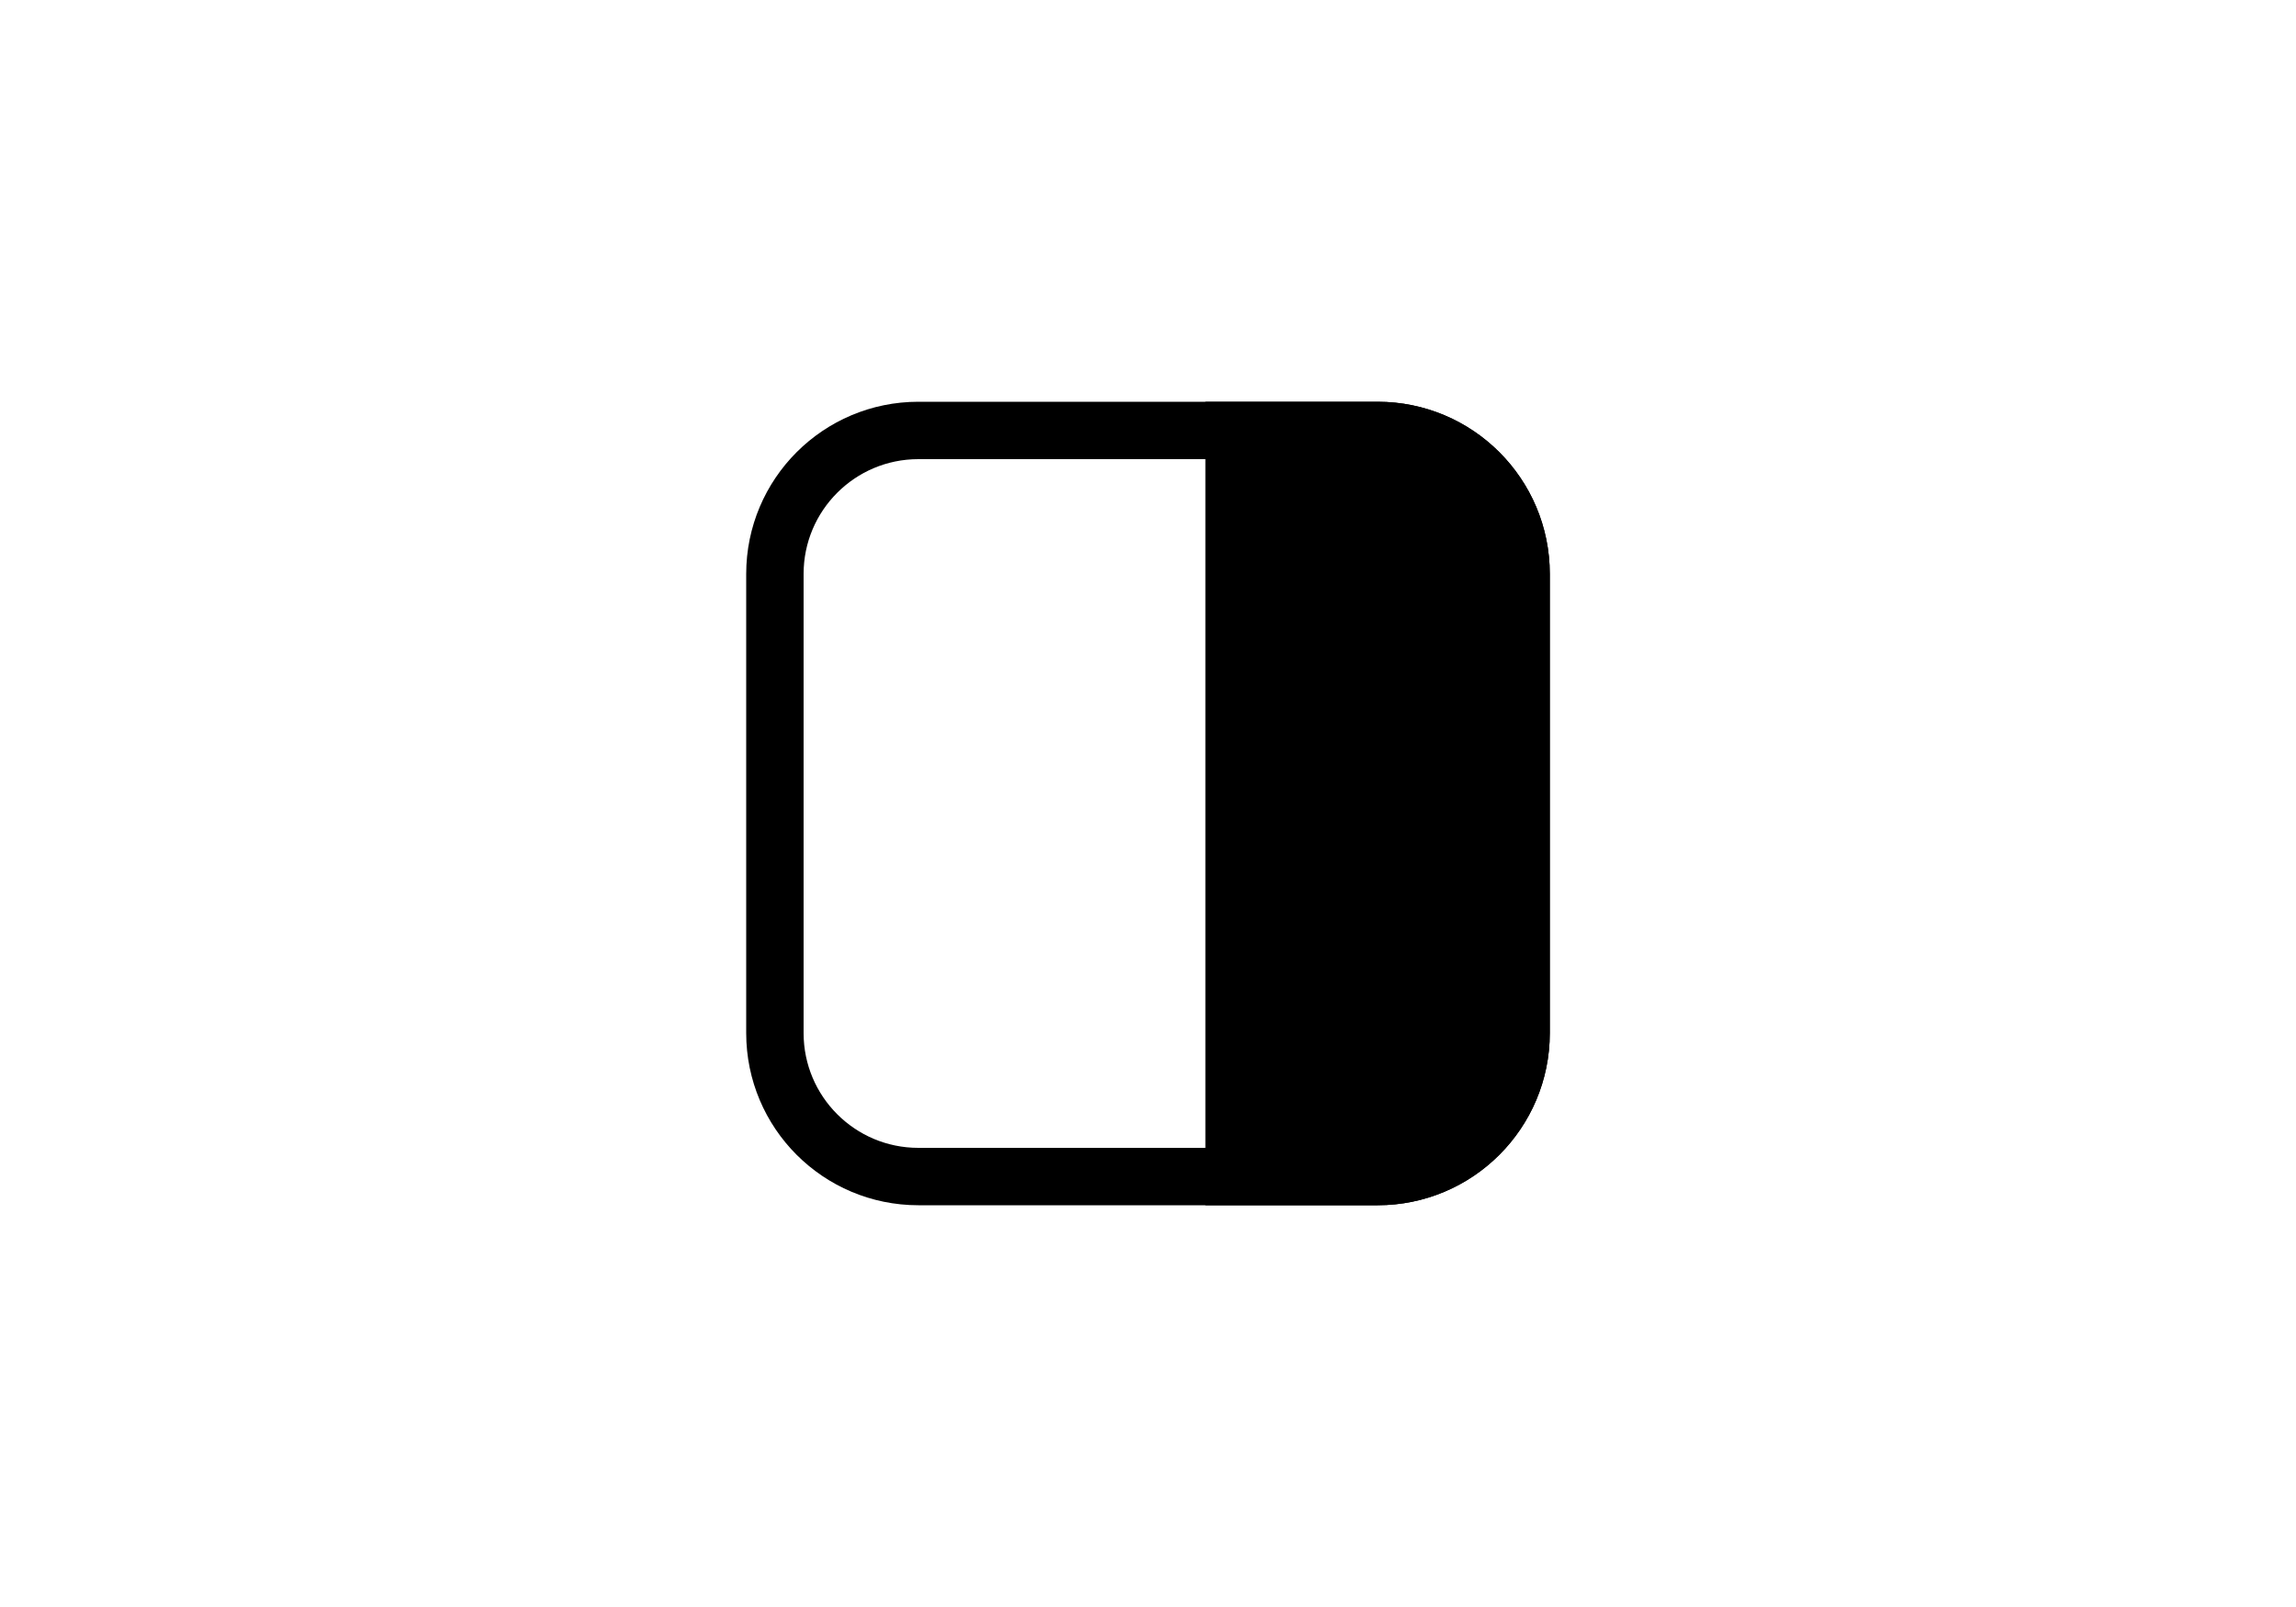
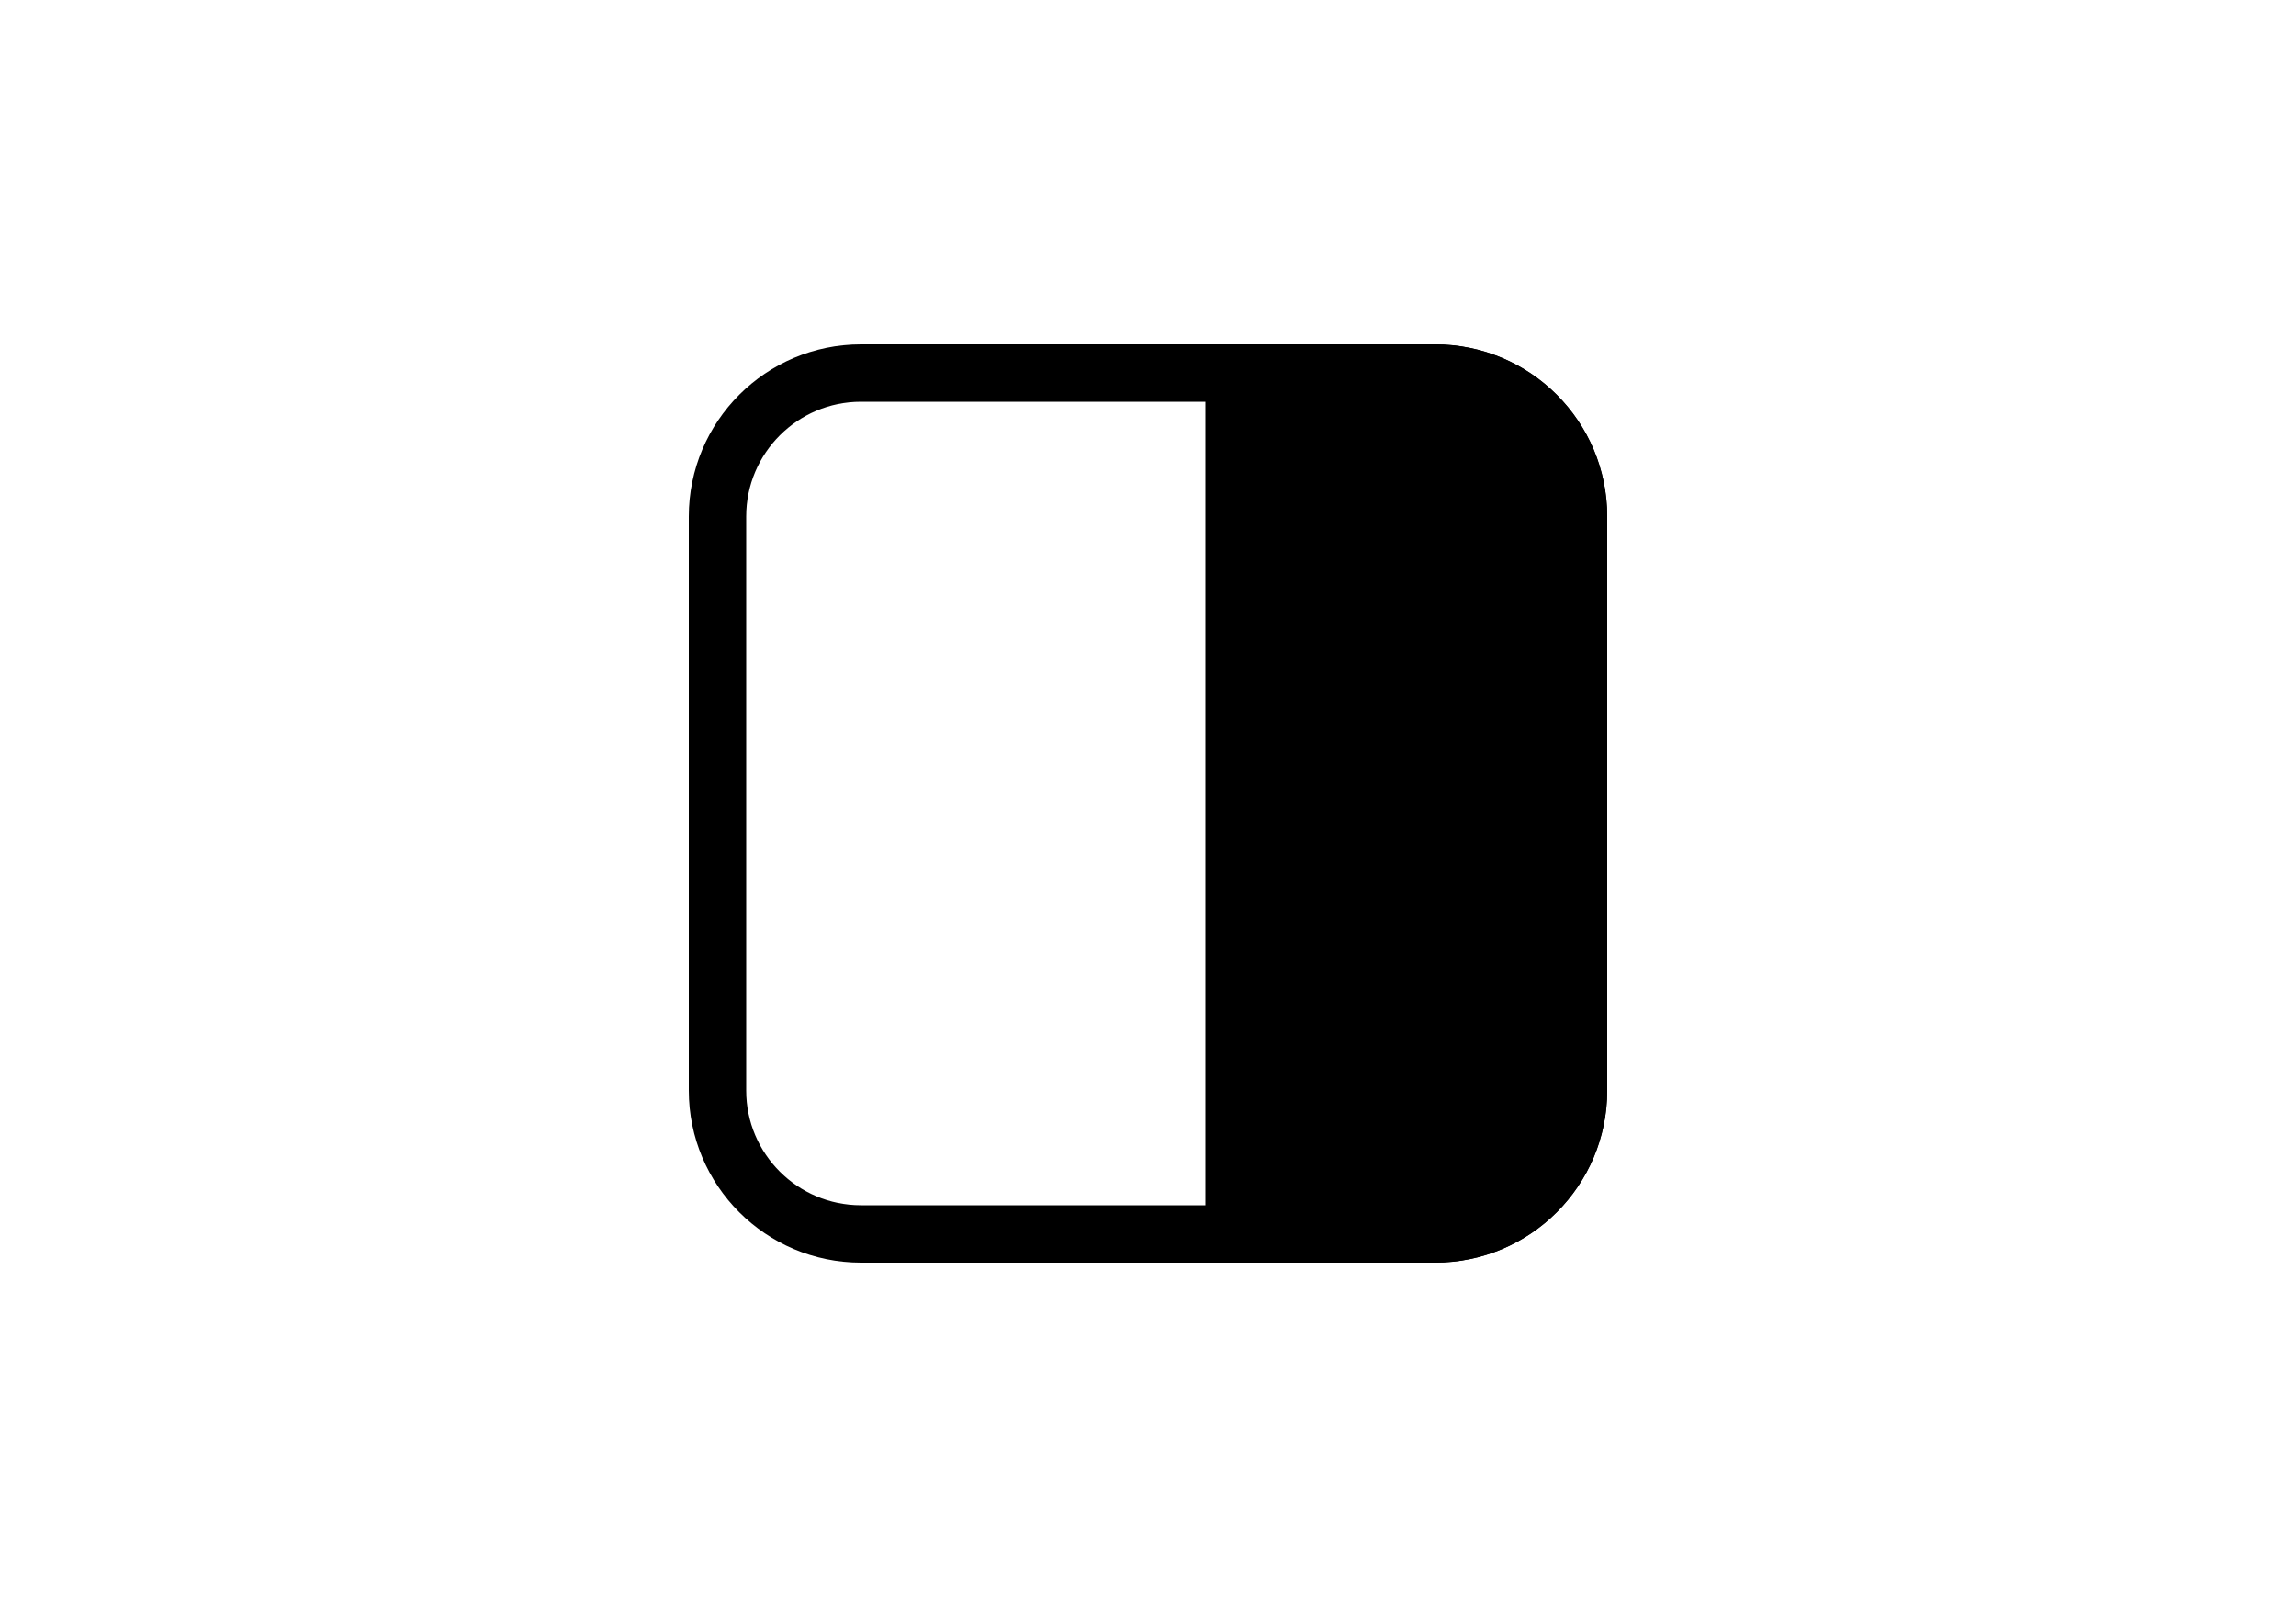
<svg xmlns="http://www.w3.org/2000/svg" width="40" height="28" viewBox="0 0 40 28" fill="none">
-   <rect x="13.5" y="7.5" width="13" height="13" rx="2.5" stroke="black" />
-   <path d="M27 18C27 19.657 25.657 21 24 21L21 21L21 7L24 7C25.657 7 27 8.343 27 10L27 18Z" fill="black" />
+   <rect x="27.5" y="21.5" width="15" height="15" rx="2.5" transform="rotate(-180 27.5 21.5)" stroke="black" />
+   <path d="M28 19C28 20.657 26.657 22 25 22L21 22L21 6L25 6C26.657 6 28 7.343 28 9L28 19Z" fill="black" />
</svg>
